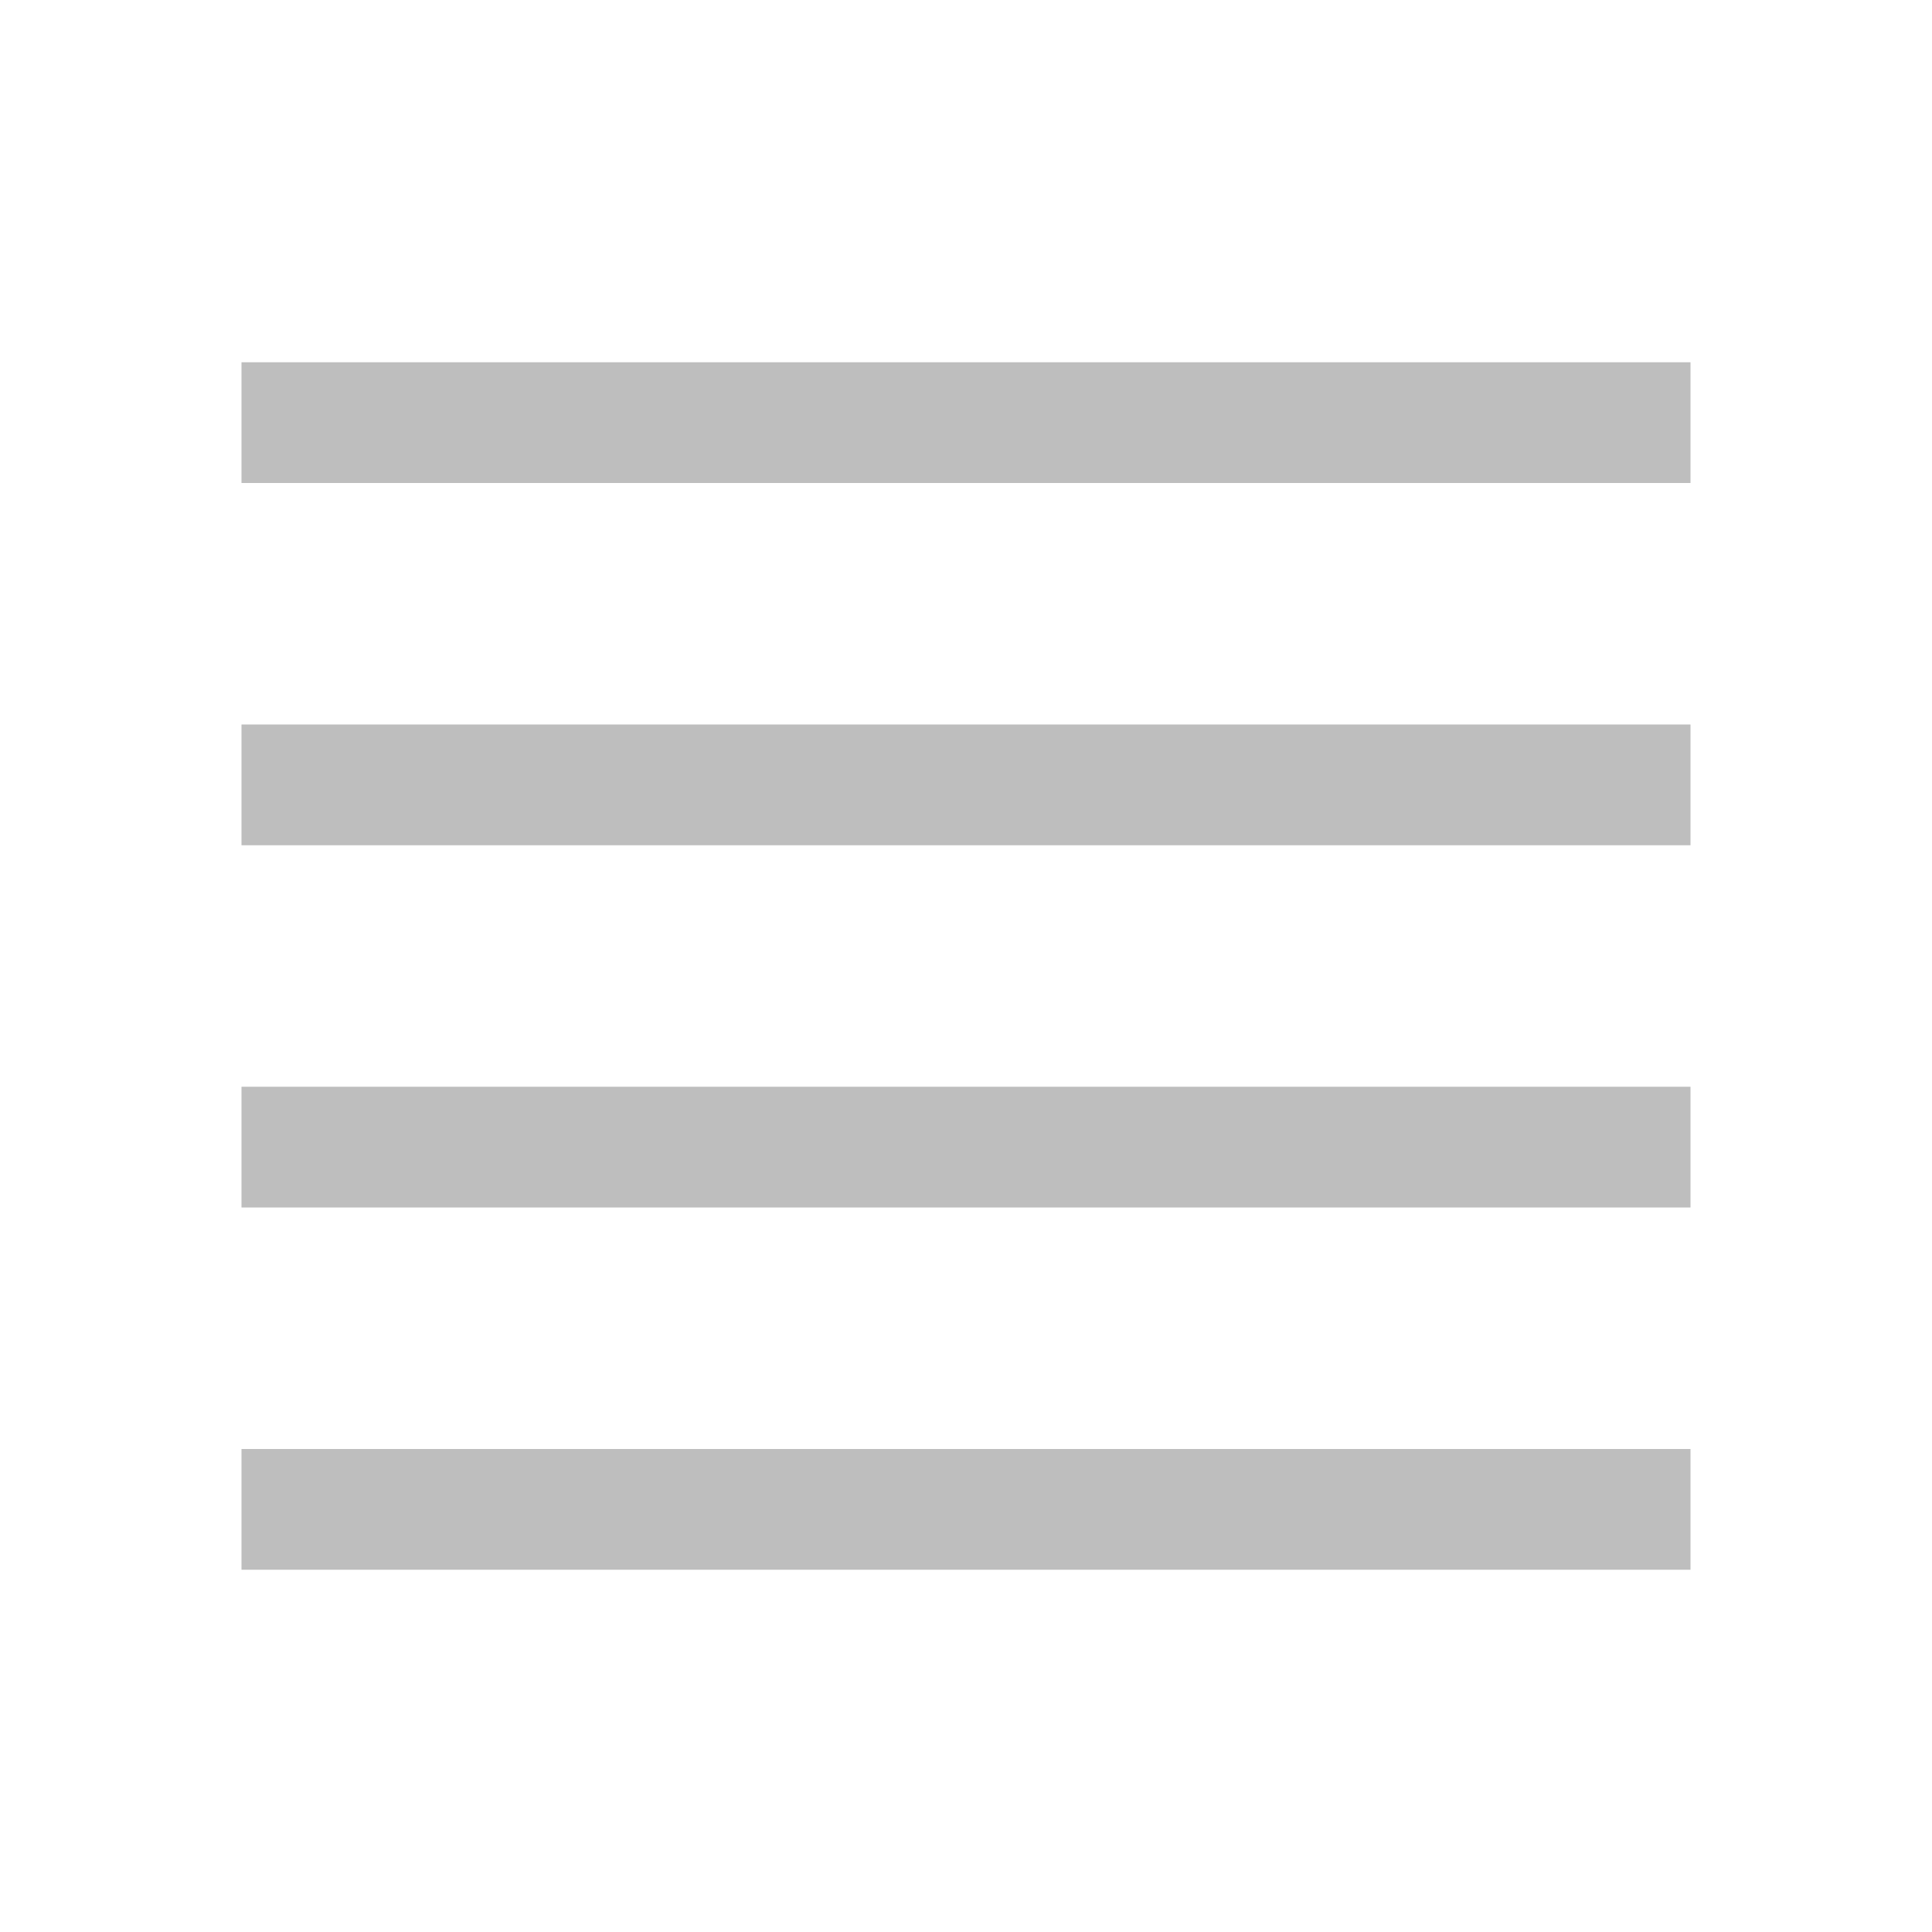
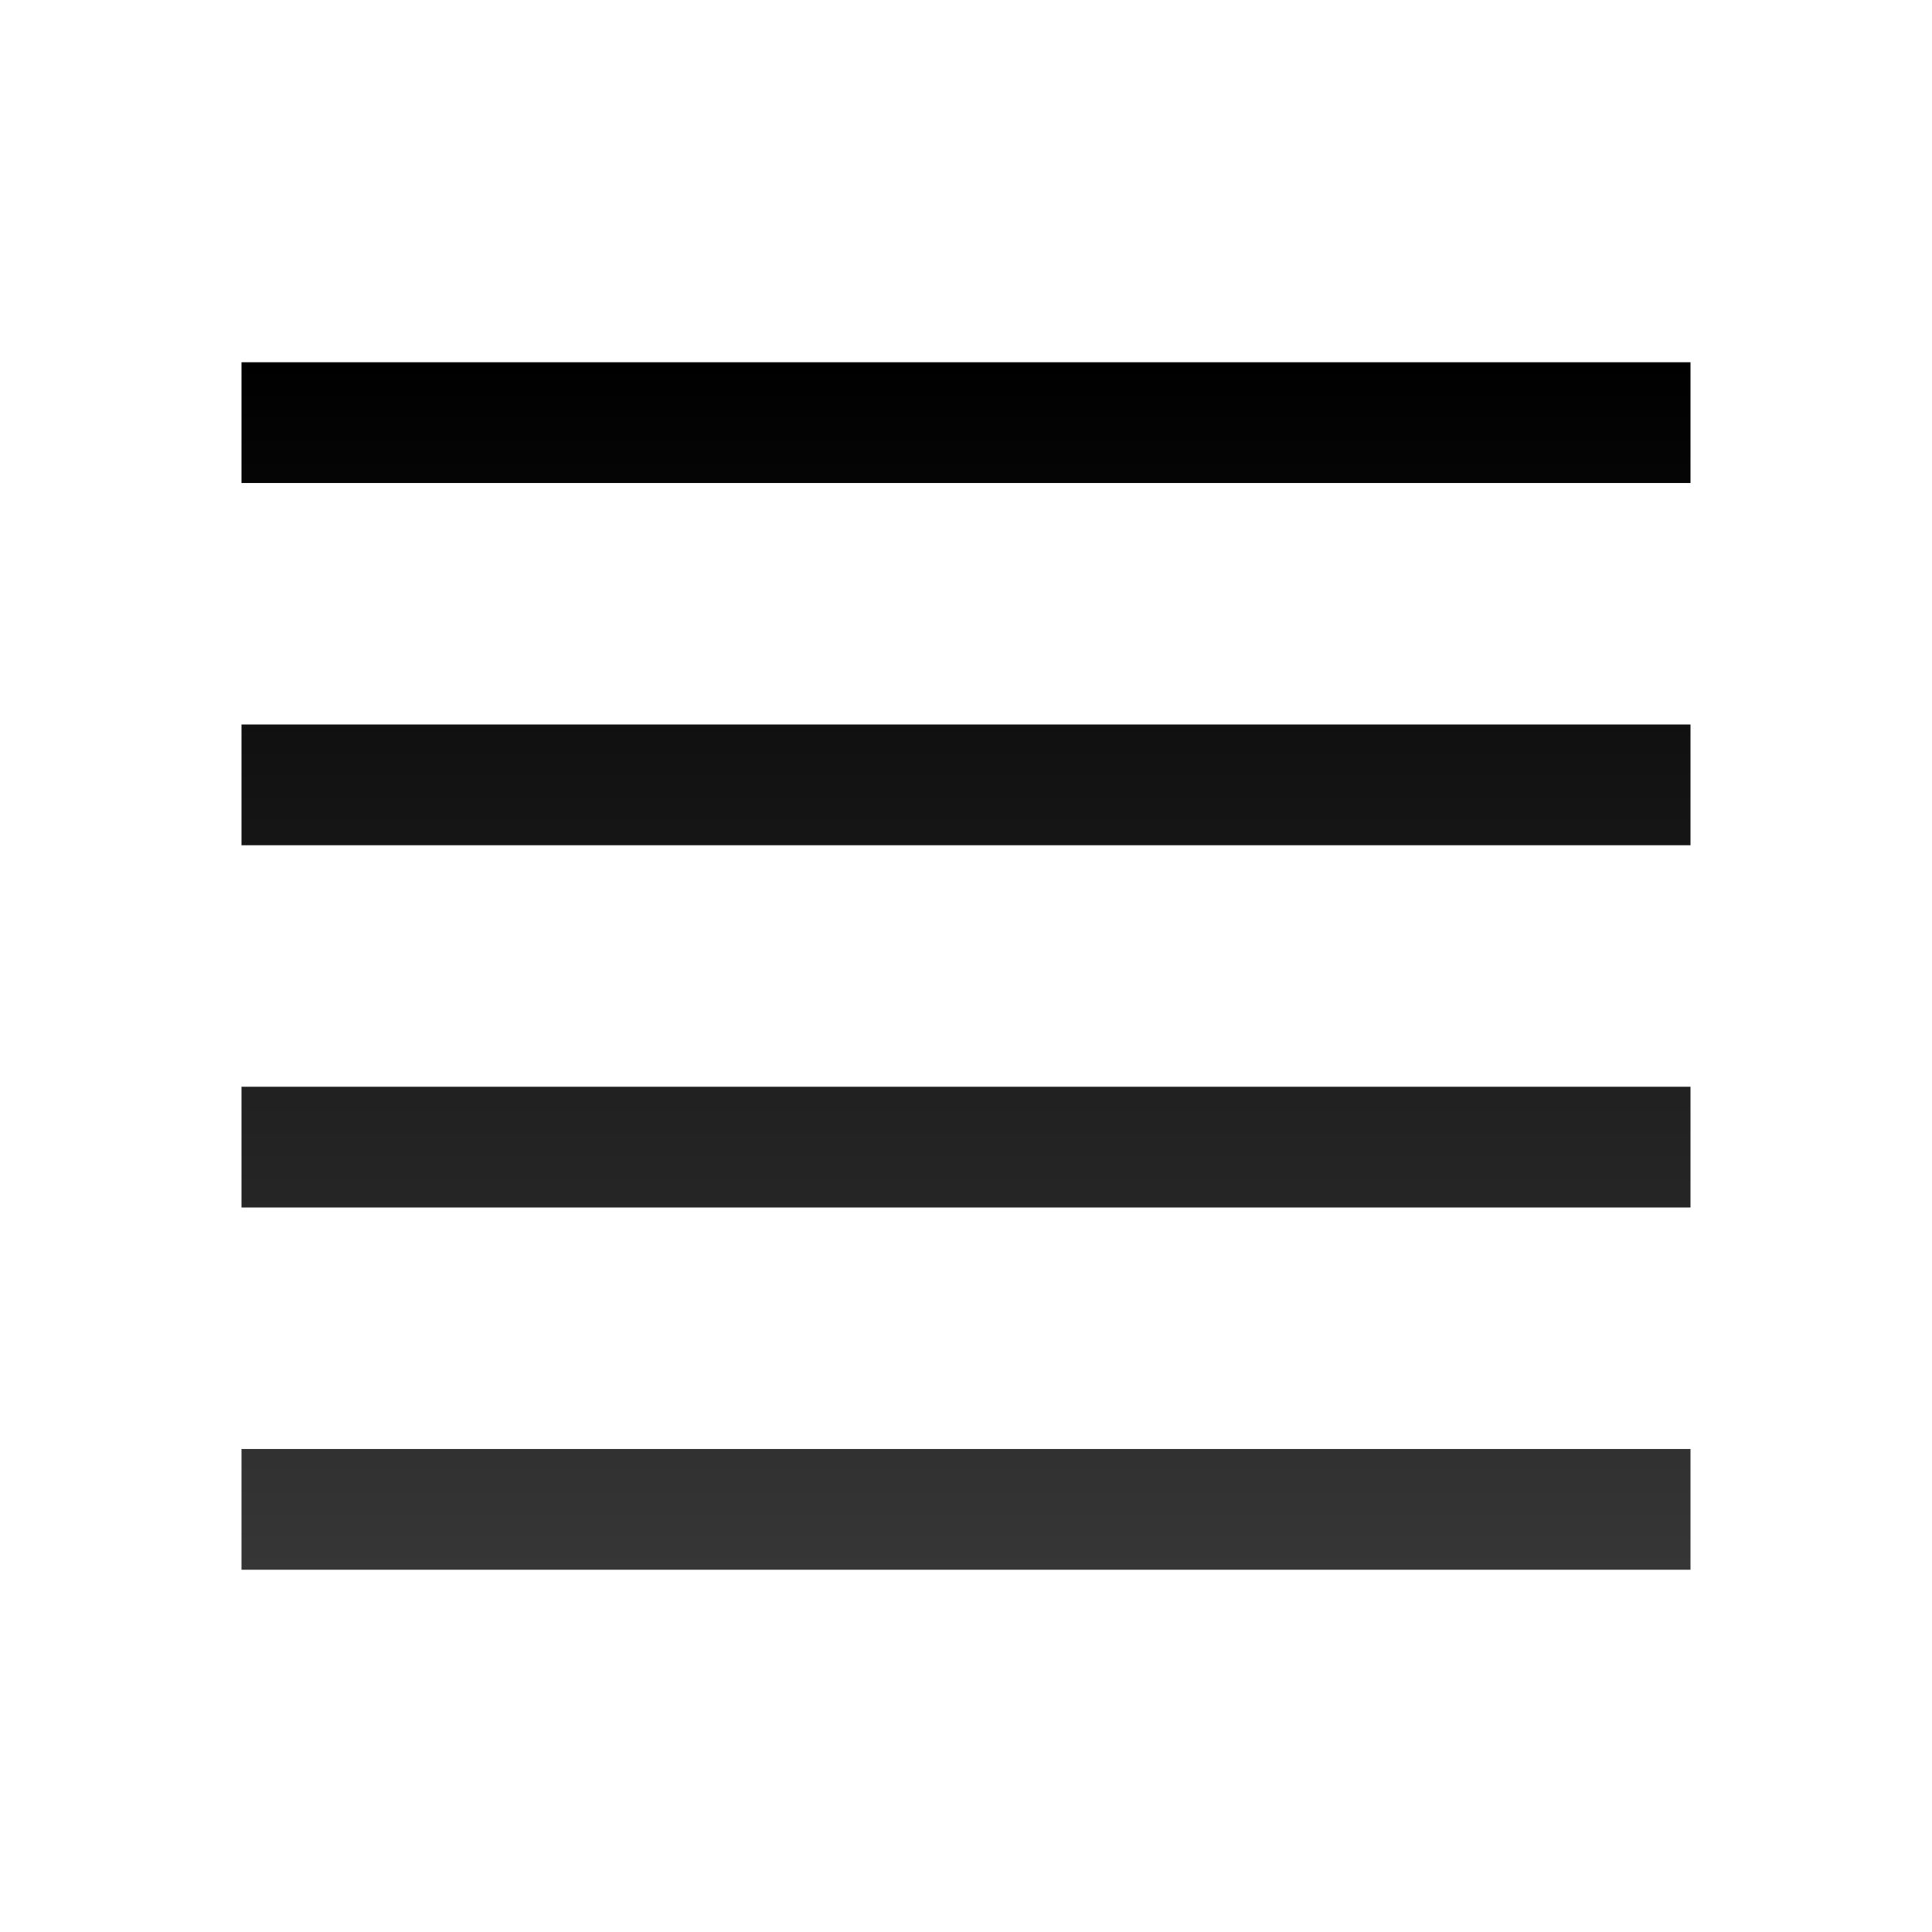
- <svg xmlns="http://www.w3.org/2000/svg" height="16" width="16" version="1.1" id="svg9">
-   <defs id="defs13" />
+ <svg xmlns="http://www.w3.org/2000/svg" height="16" width="16">
  <linearGradient id="a" gradientTransform="matrix(.4090909 0 0 .375 7.454546 .5)" gradientUnits="userSpaceOnUse" x1="1.333" x2="1.333" y1="6.667" y2="33.333">
-     <stop offset="0" id="stop2" />
-     <stop offset="1" stop-color="#363636" id="stop4" />
+     <stop offset="0" />
+     <stop offset="1" stop-color="#363636" />
  </linearGradient>
-   <path d="m2 6.5h12m-12-3h12m-12 9h12m-12-3h12" fill="none" stroke="url(#a)" id="path7" style="stroke:#bebebe;stroke-opacity:1" />
+   <path d="m2 6.5h12m-12-3h12m-12 9h12m-12-3h12" fill="none" stroke="url(#a)" />
</svg>
